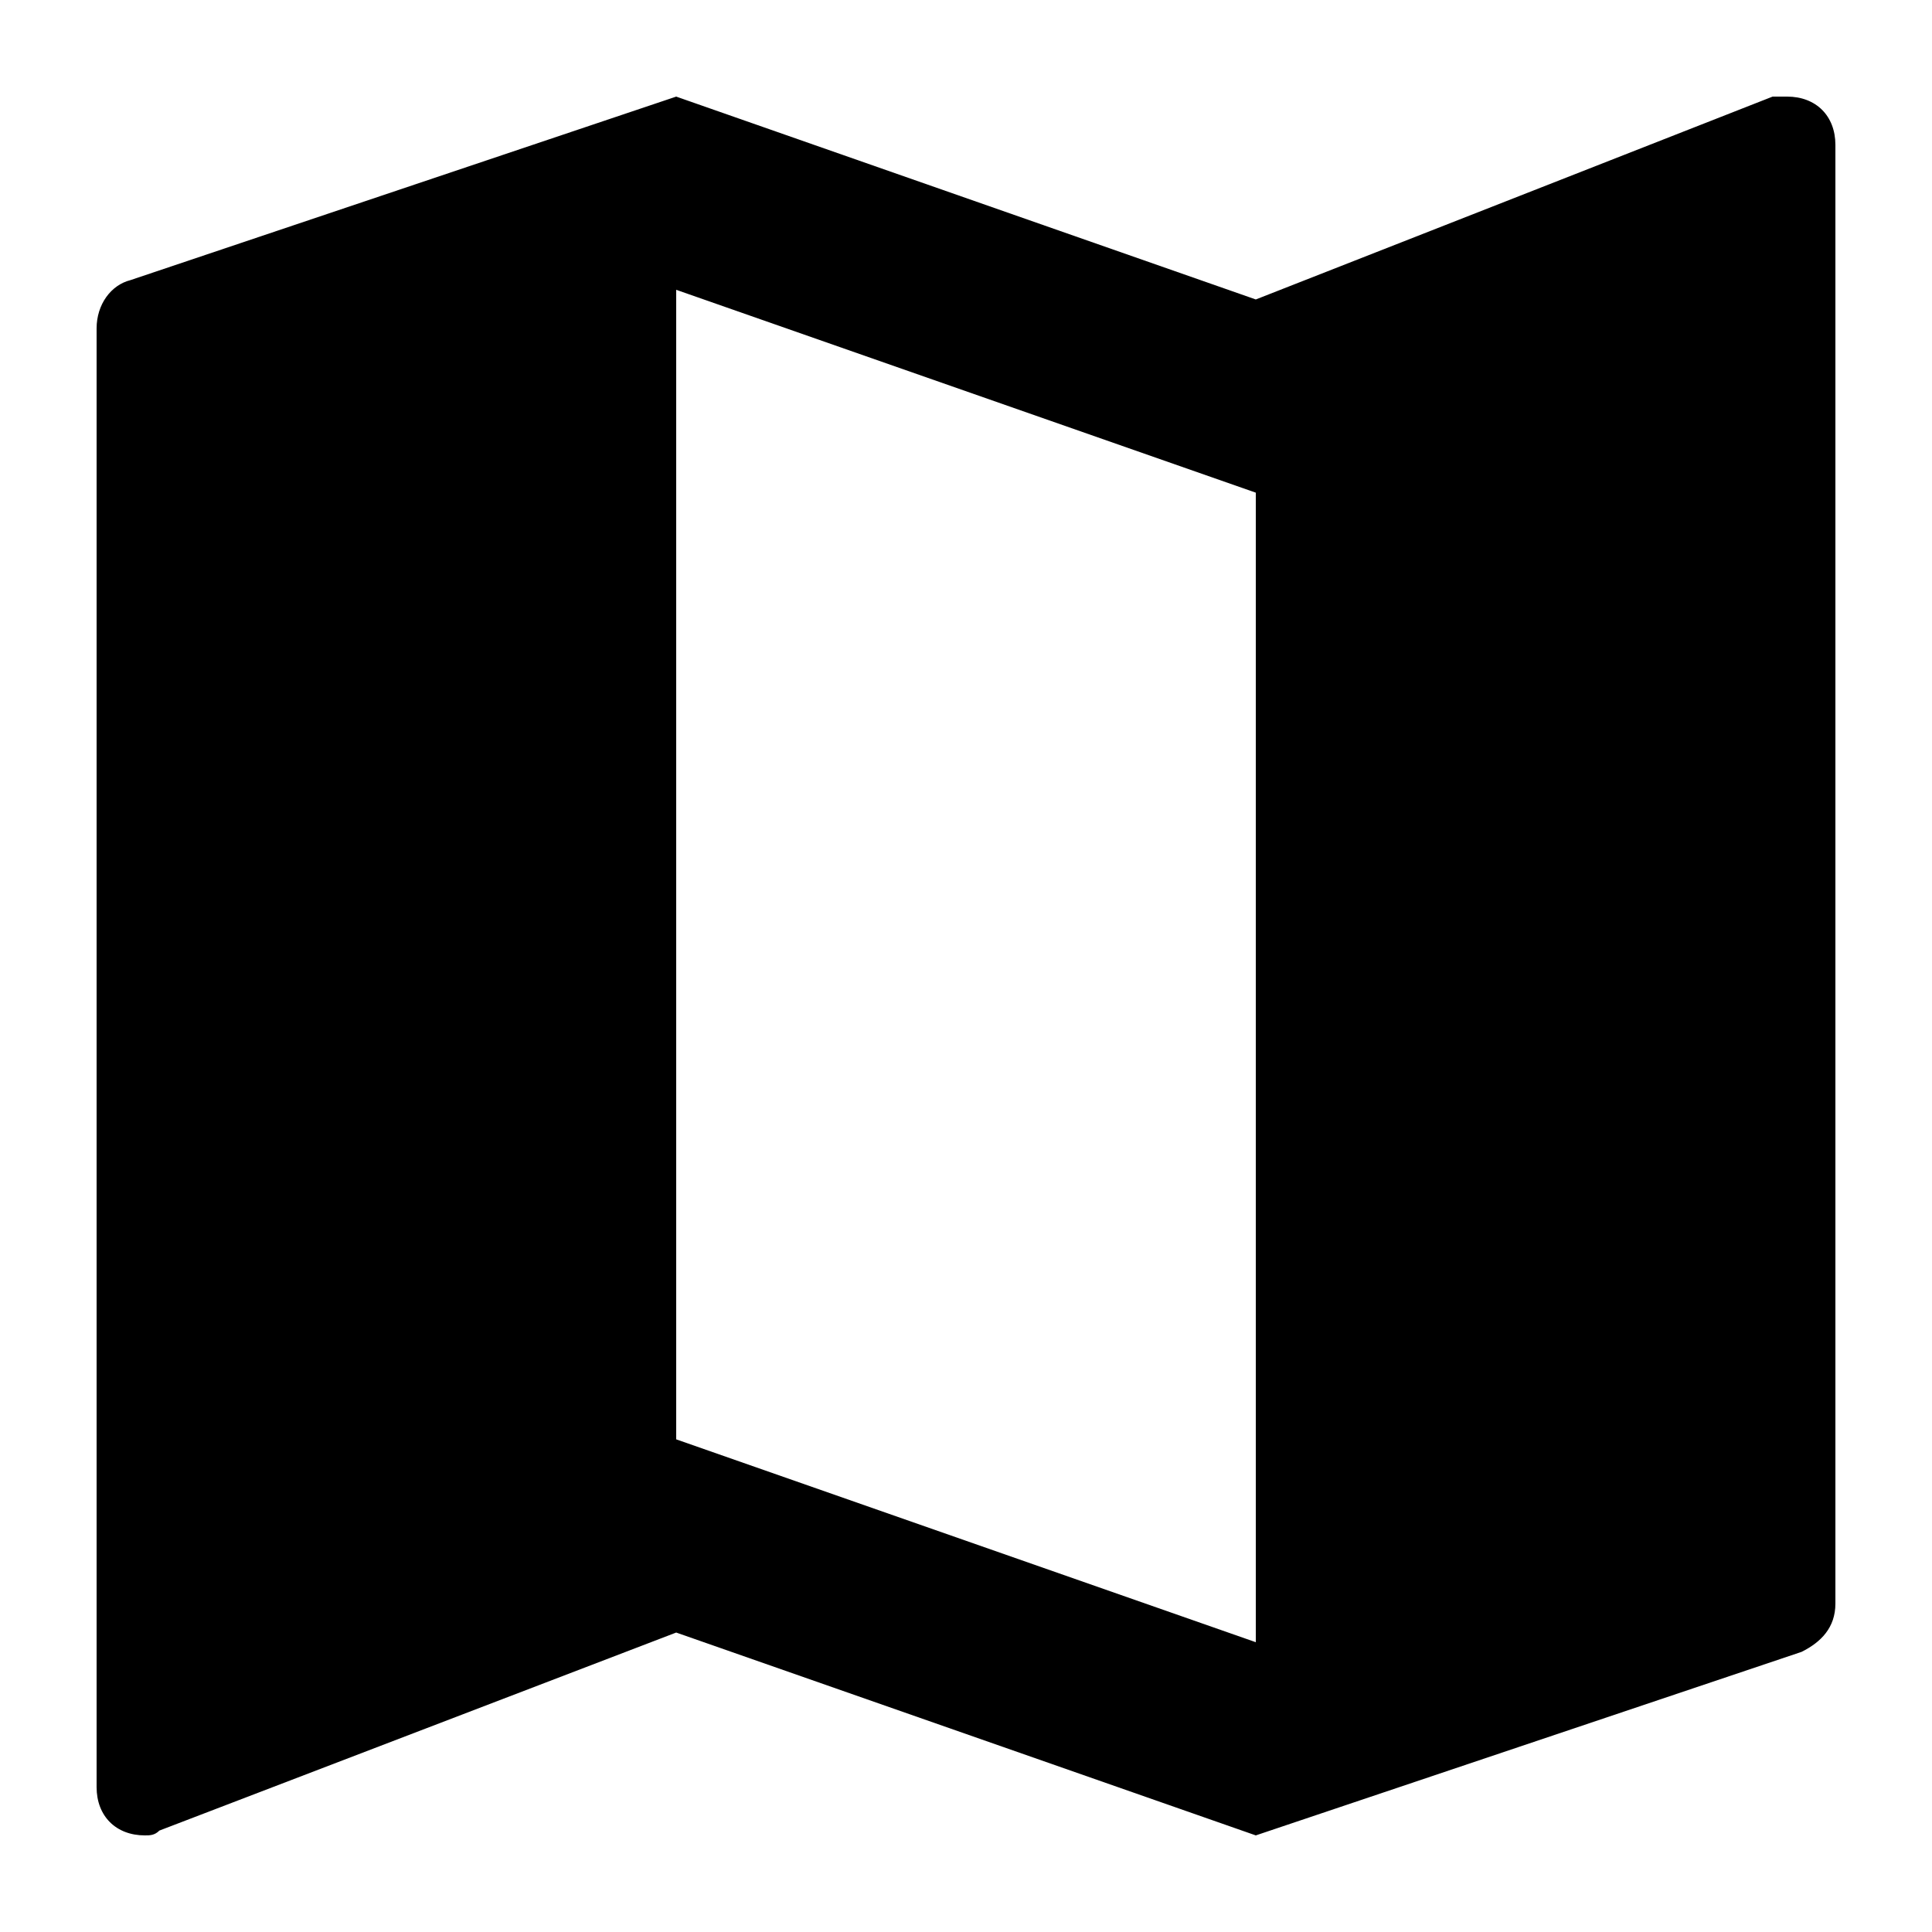
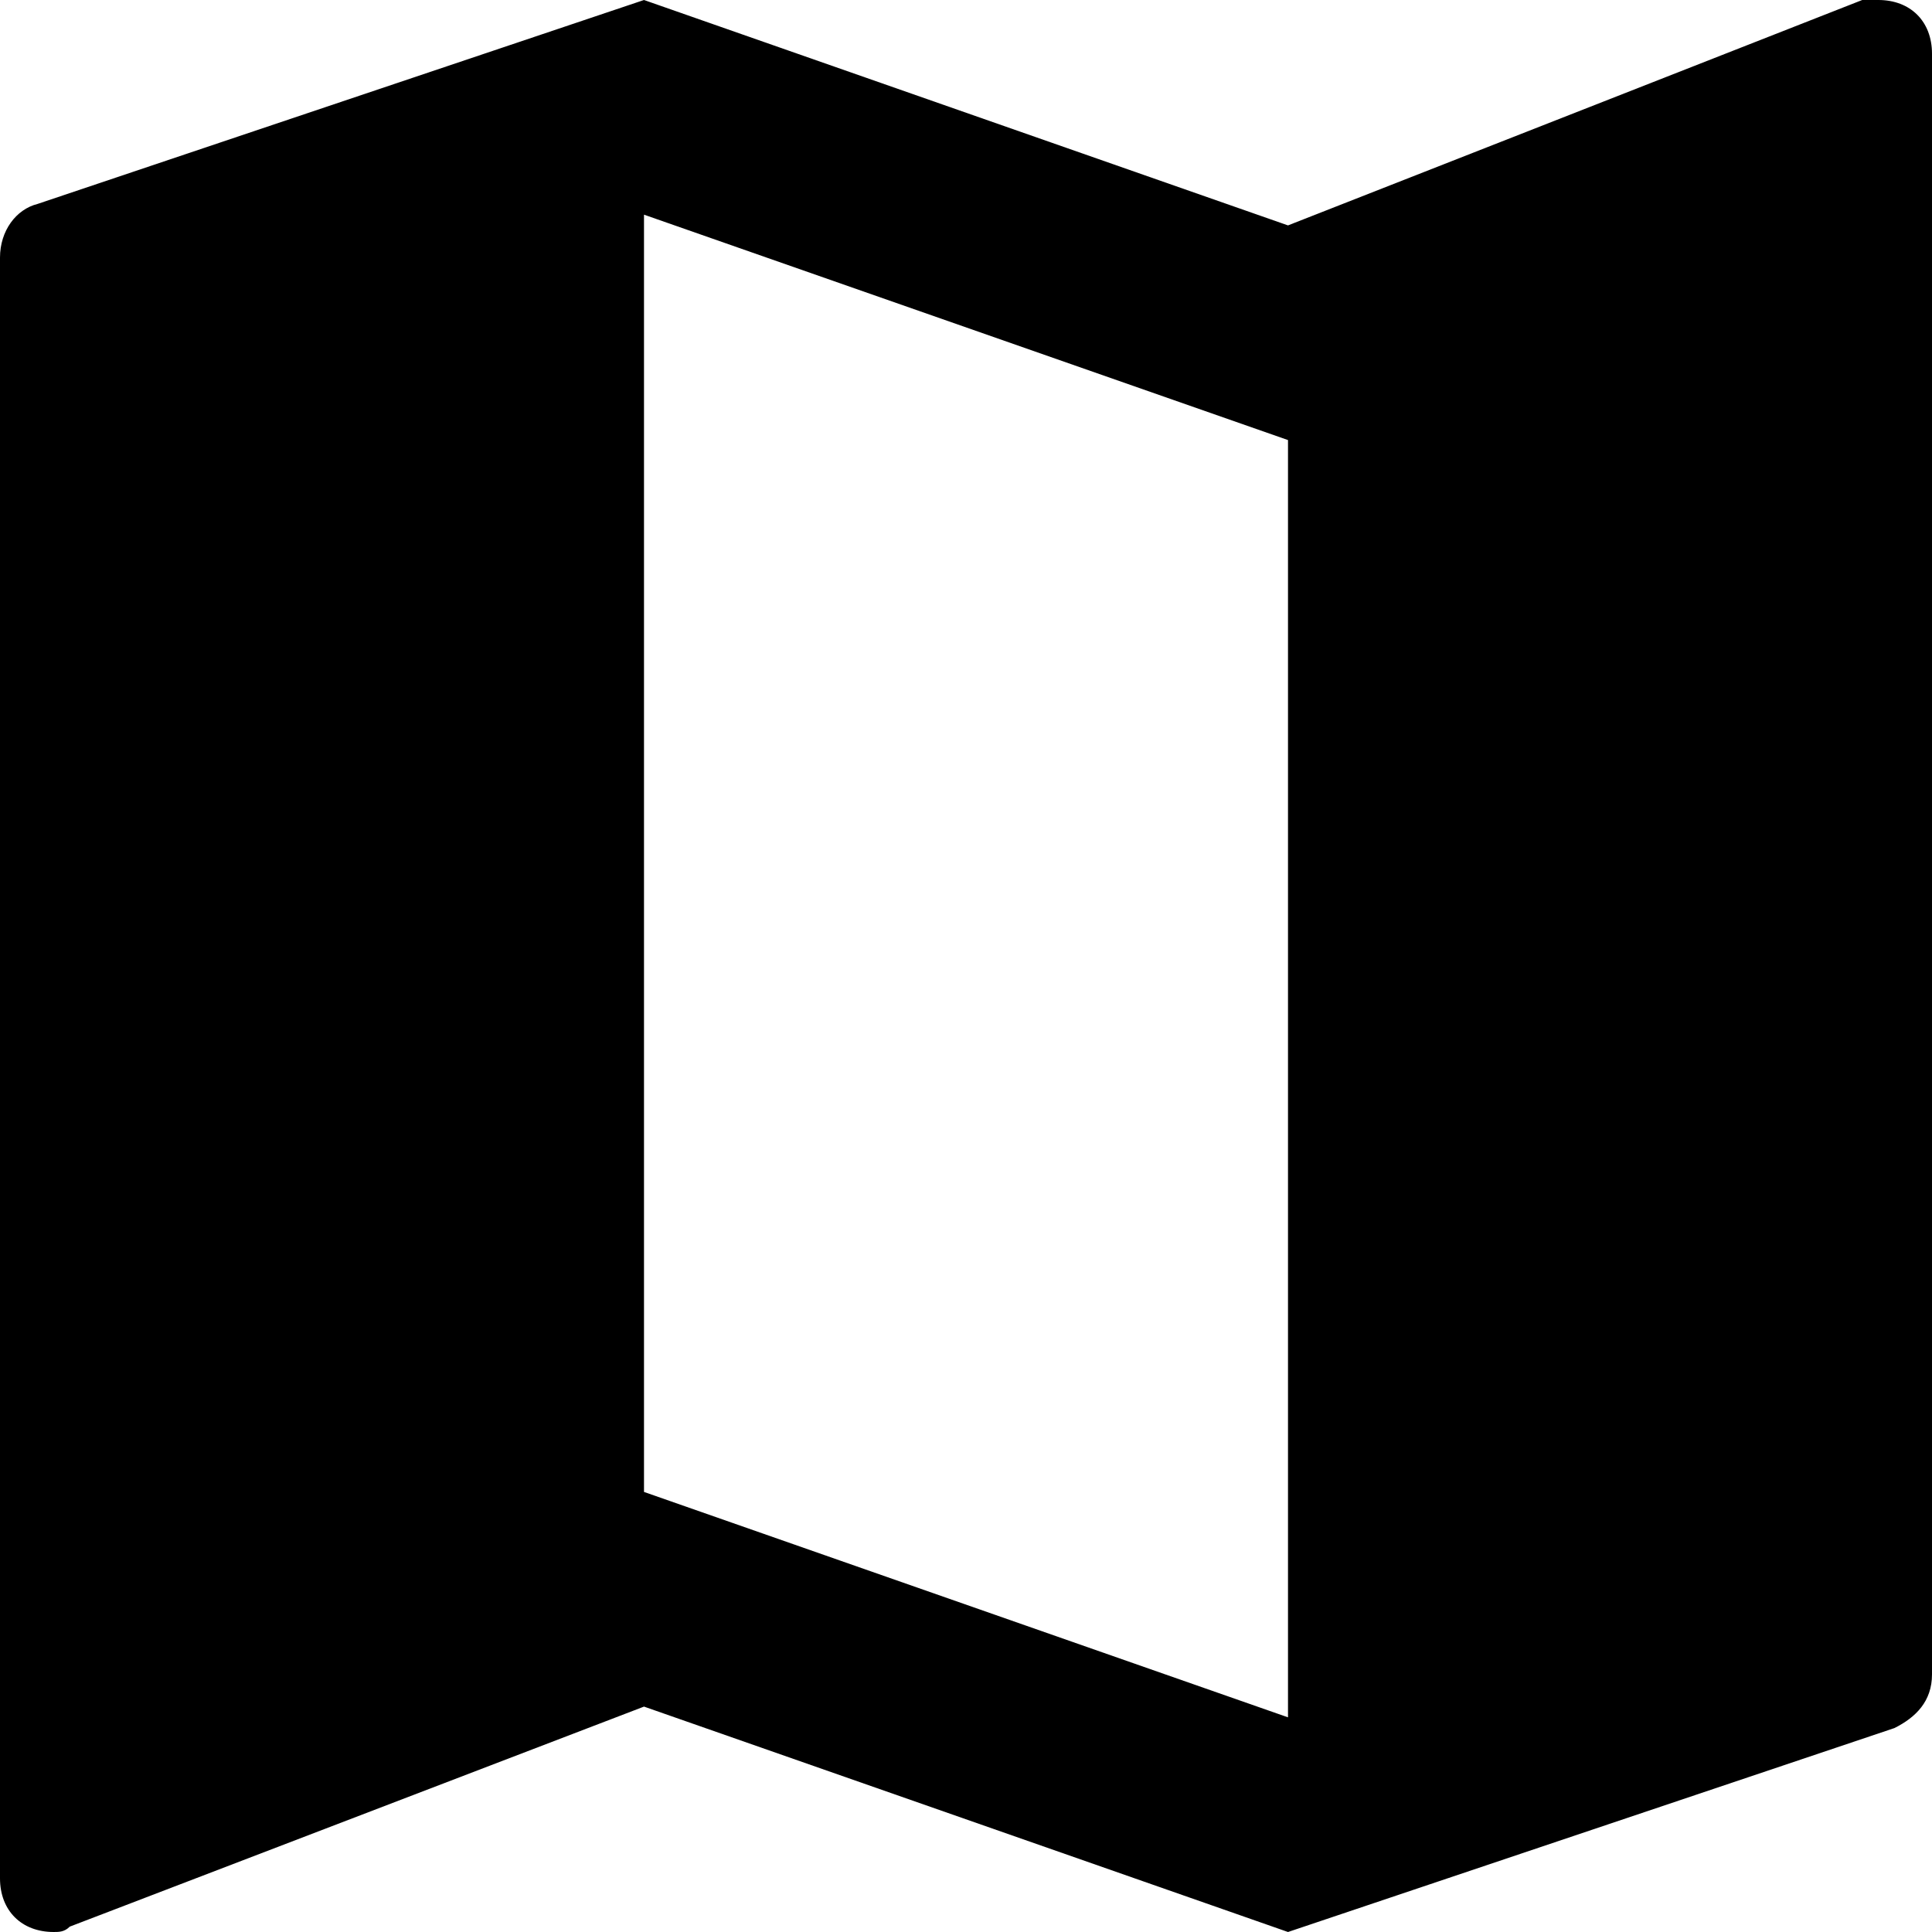
- <svg xmlns="http://www.w3.org/2000/svg" version="1.1" x="0" y="0" viewBox="-285 377 40 40" xml:space="preserve">
-   <path d="M-259 411l-12-4.2V383l12 4.2M-248 379c-0.1 0-0.2 0-0.3 0l-10.7 4.2 -12-4.2 -11.3 3.8c-0.4 0.1-0.7 0.5-0.7 1V414c0 0.6 0.4 1 1 1 0.1 0 0.2 0 0.3-0.1l10.7-4.1 12 4.2 11.3-3.8c0.4-0.2 0.7-0.5 0.7-1V380C-247 379.4-247.4 379-248 379z" />
+ <svg xmlns="http://www.w3.org/2000/svg" version="1.1" id="Layer_1" x="0px" y="0px" viewBox="-742 640 36 36" style="enable-background:new -742 640 36 36;" xml:space="preserve">
+   <path d="M-718,672l-12-4.2V644l12,4.2 M-707,640h-0.3l-10.7,4.2l-12-4.2l-11.3,3.8c-0.4,0.1-0.7,0.5-0.7,1V675c0,0.6,0.4,1,1,1  c0.1,0,0.2,0,0.3-0.1l10.7-4.1l12,4.2l11.3-3.8c0.4-0.2,0.7-0.5,0.7-1V641C-706,640.4-706.4,640-707,640z" />
</svg>
